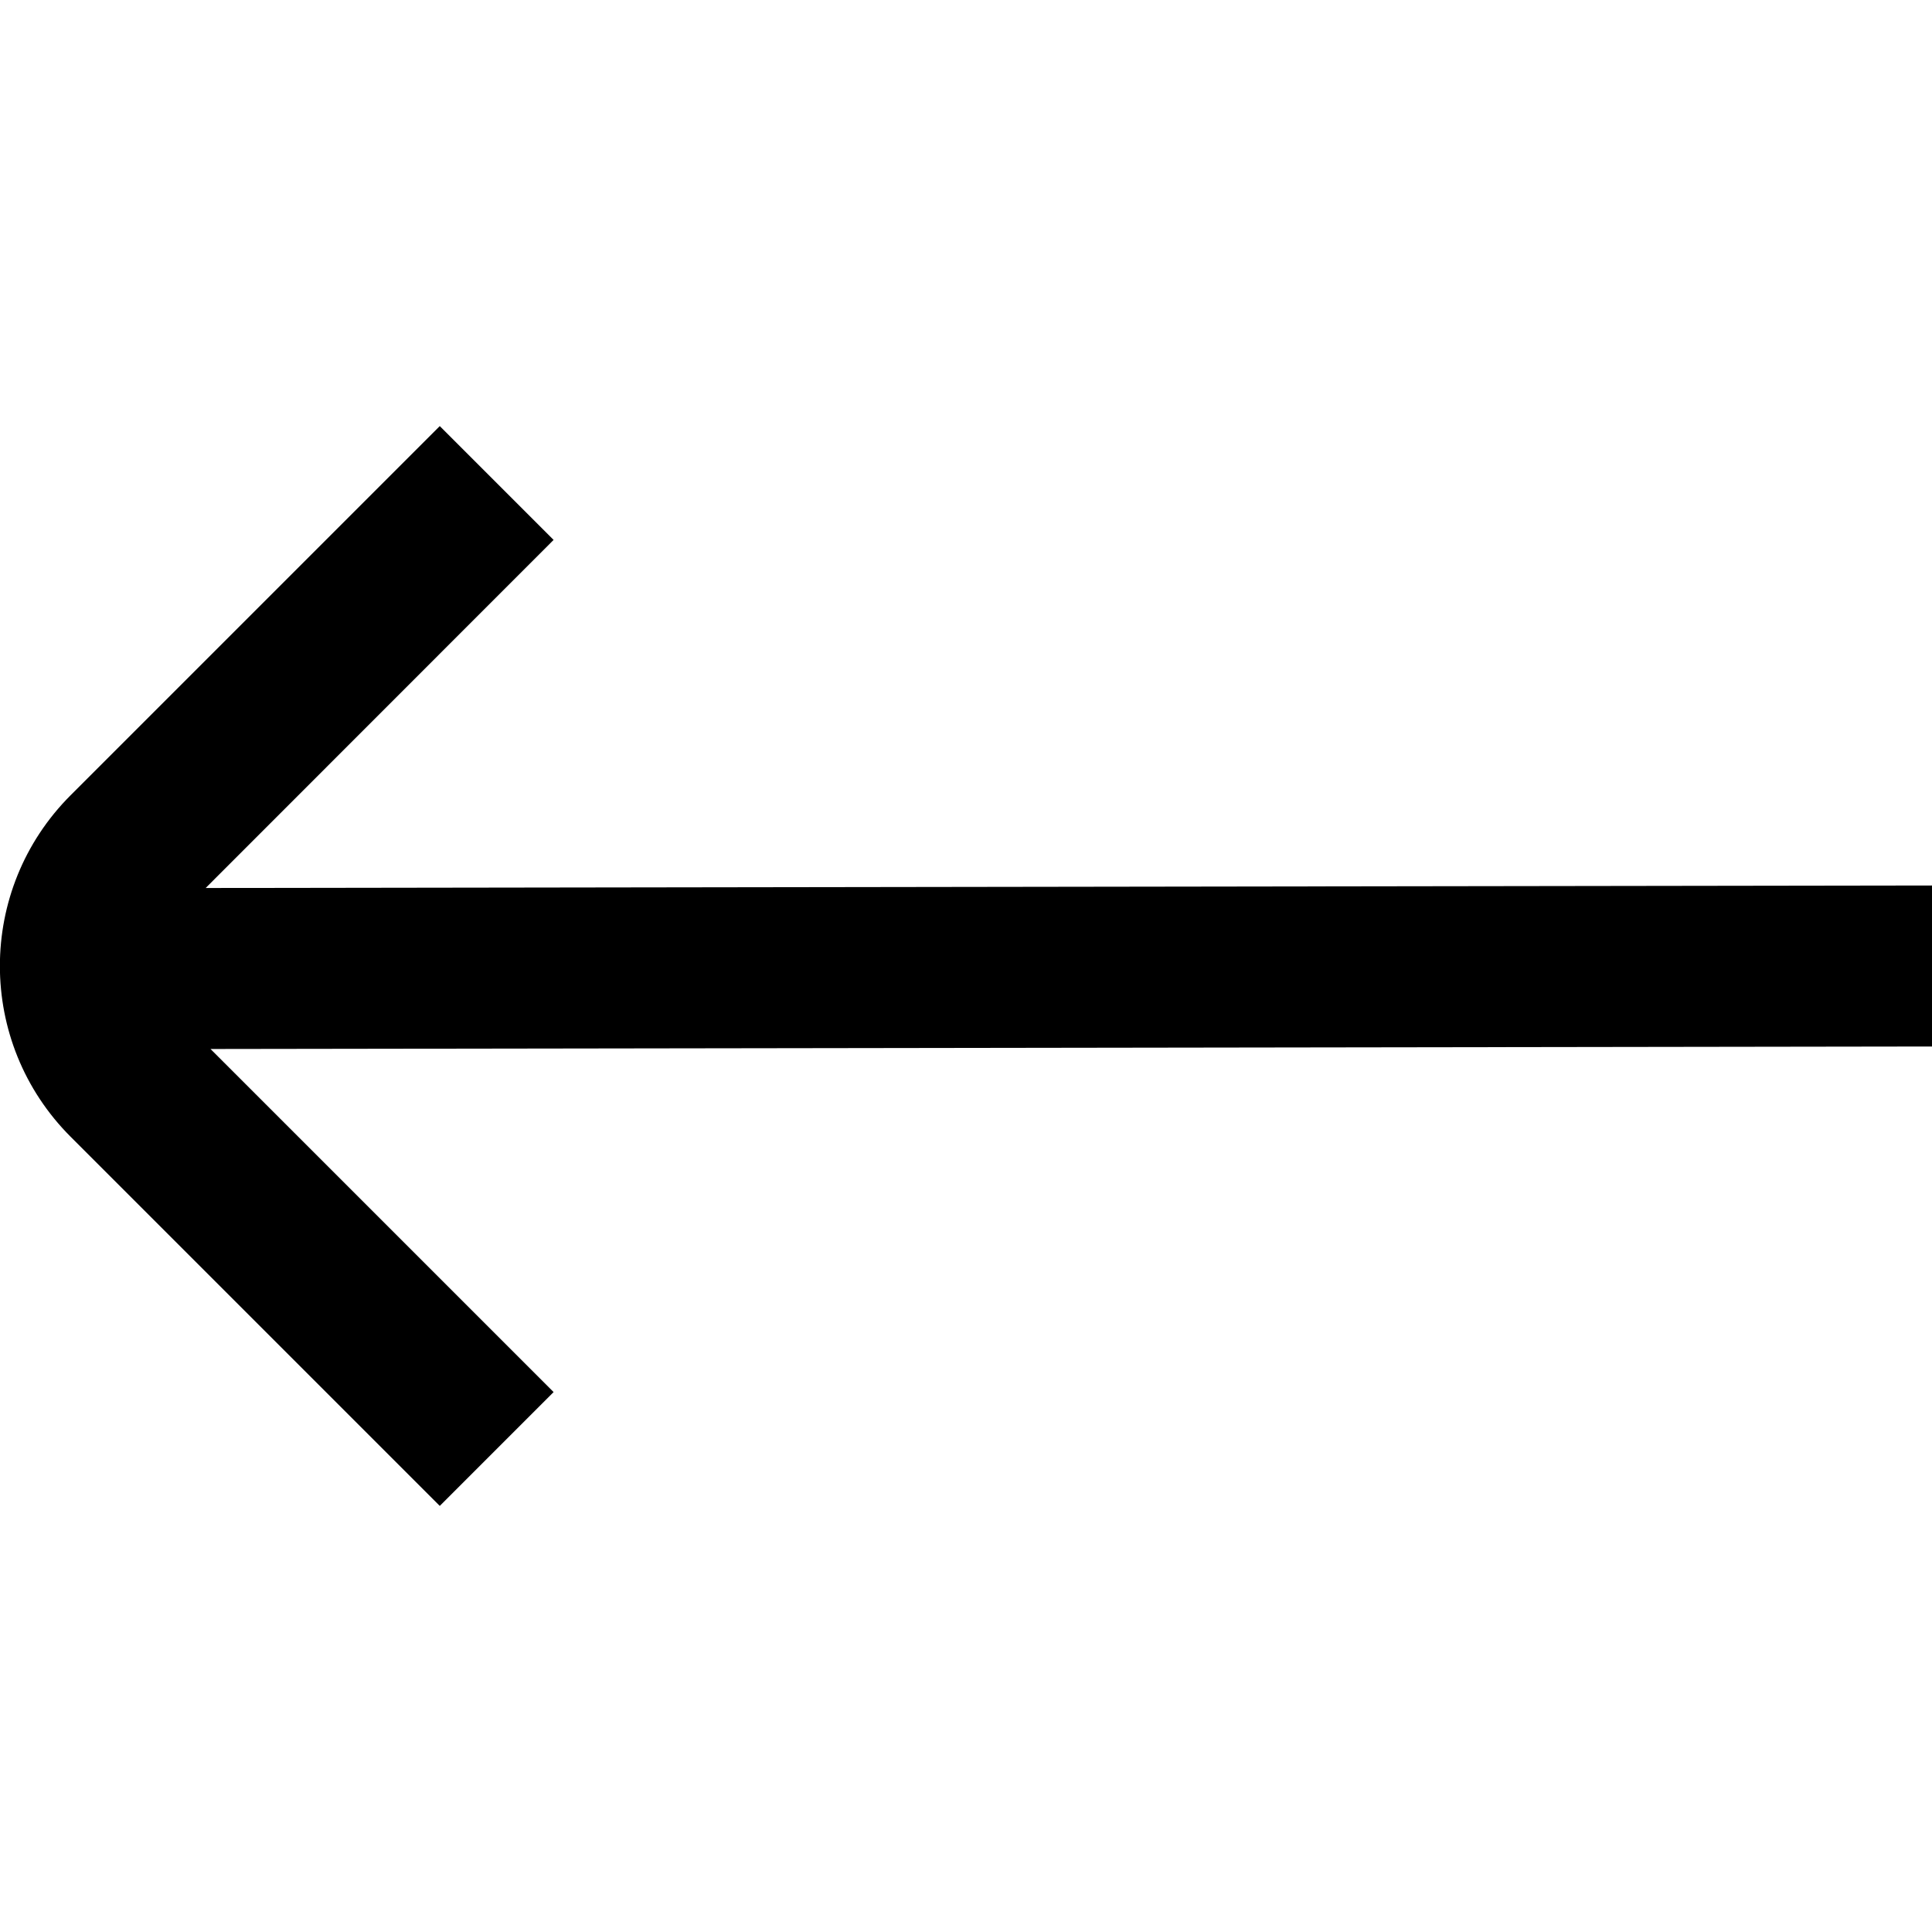
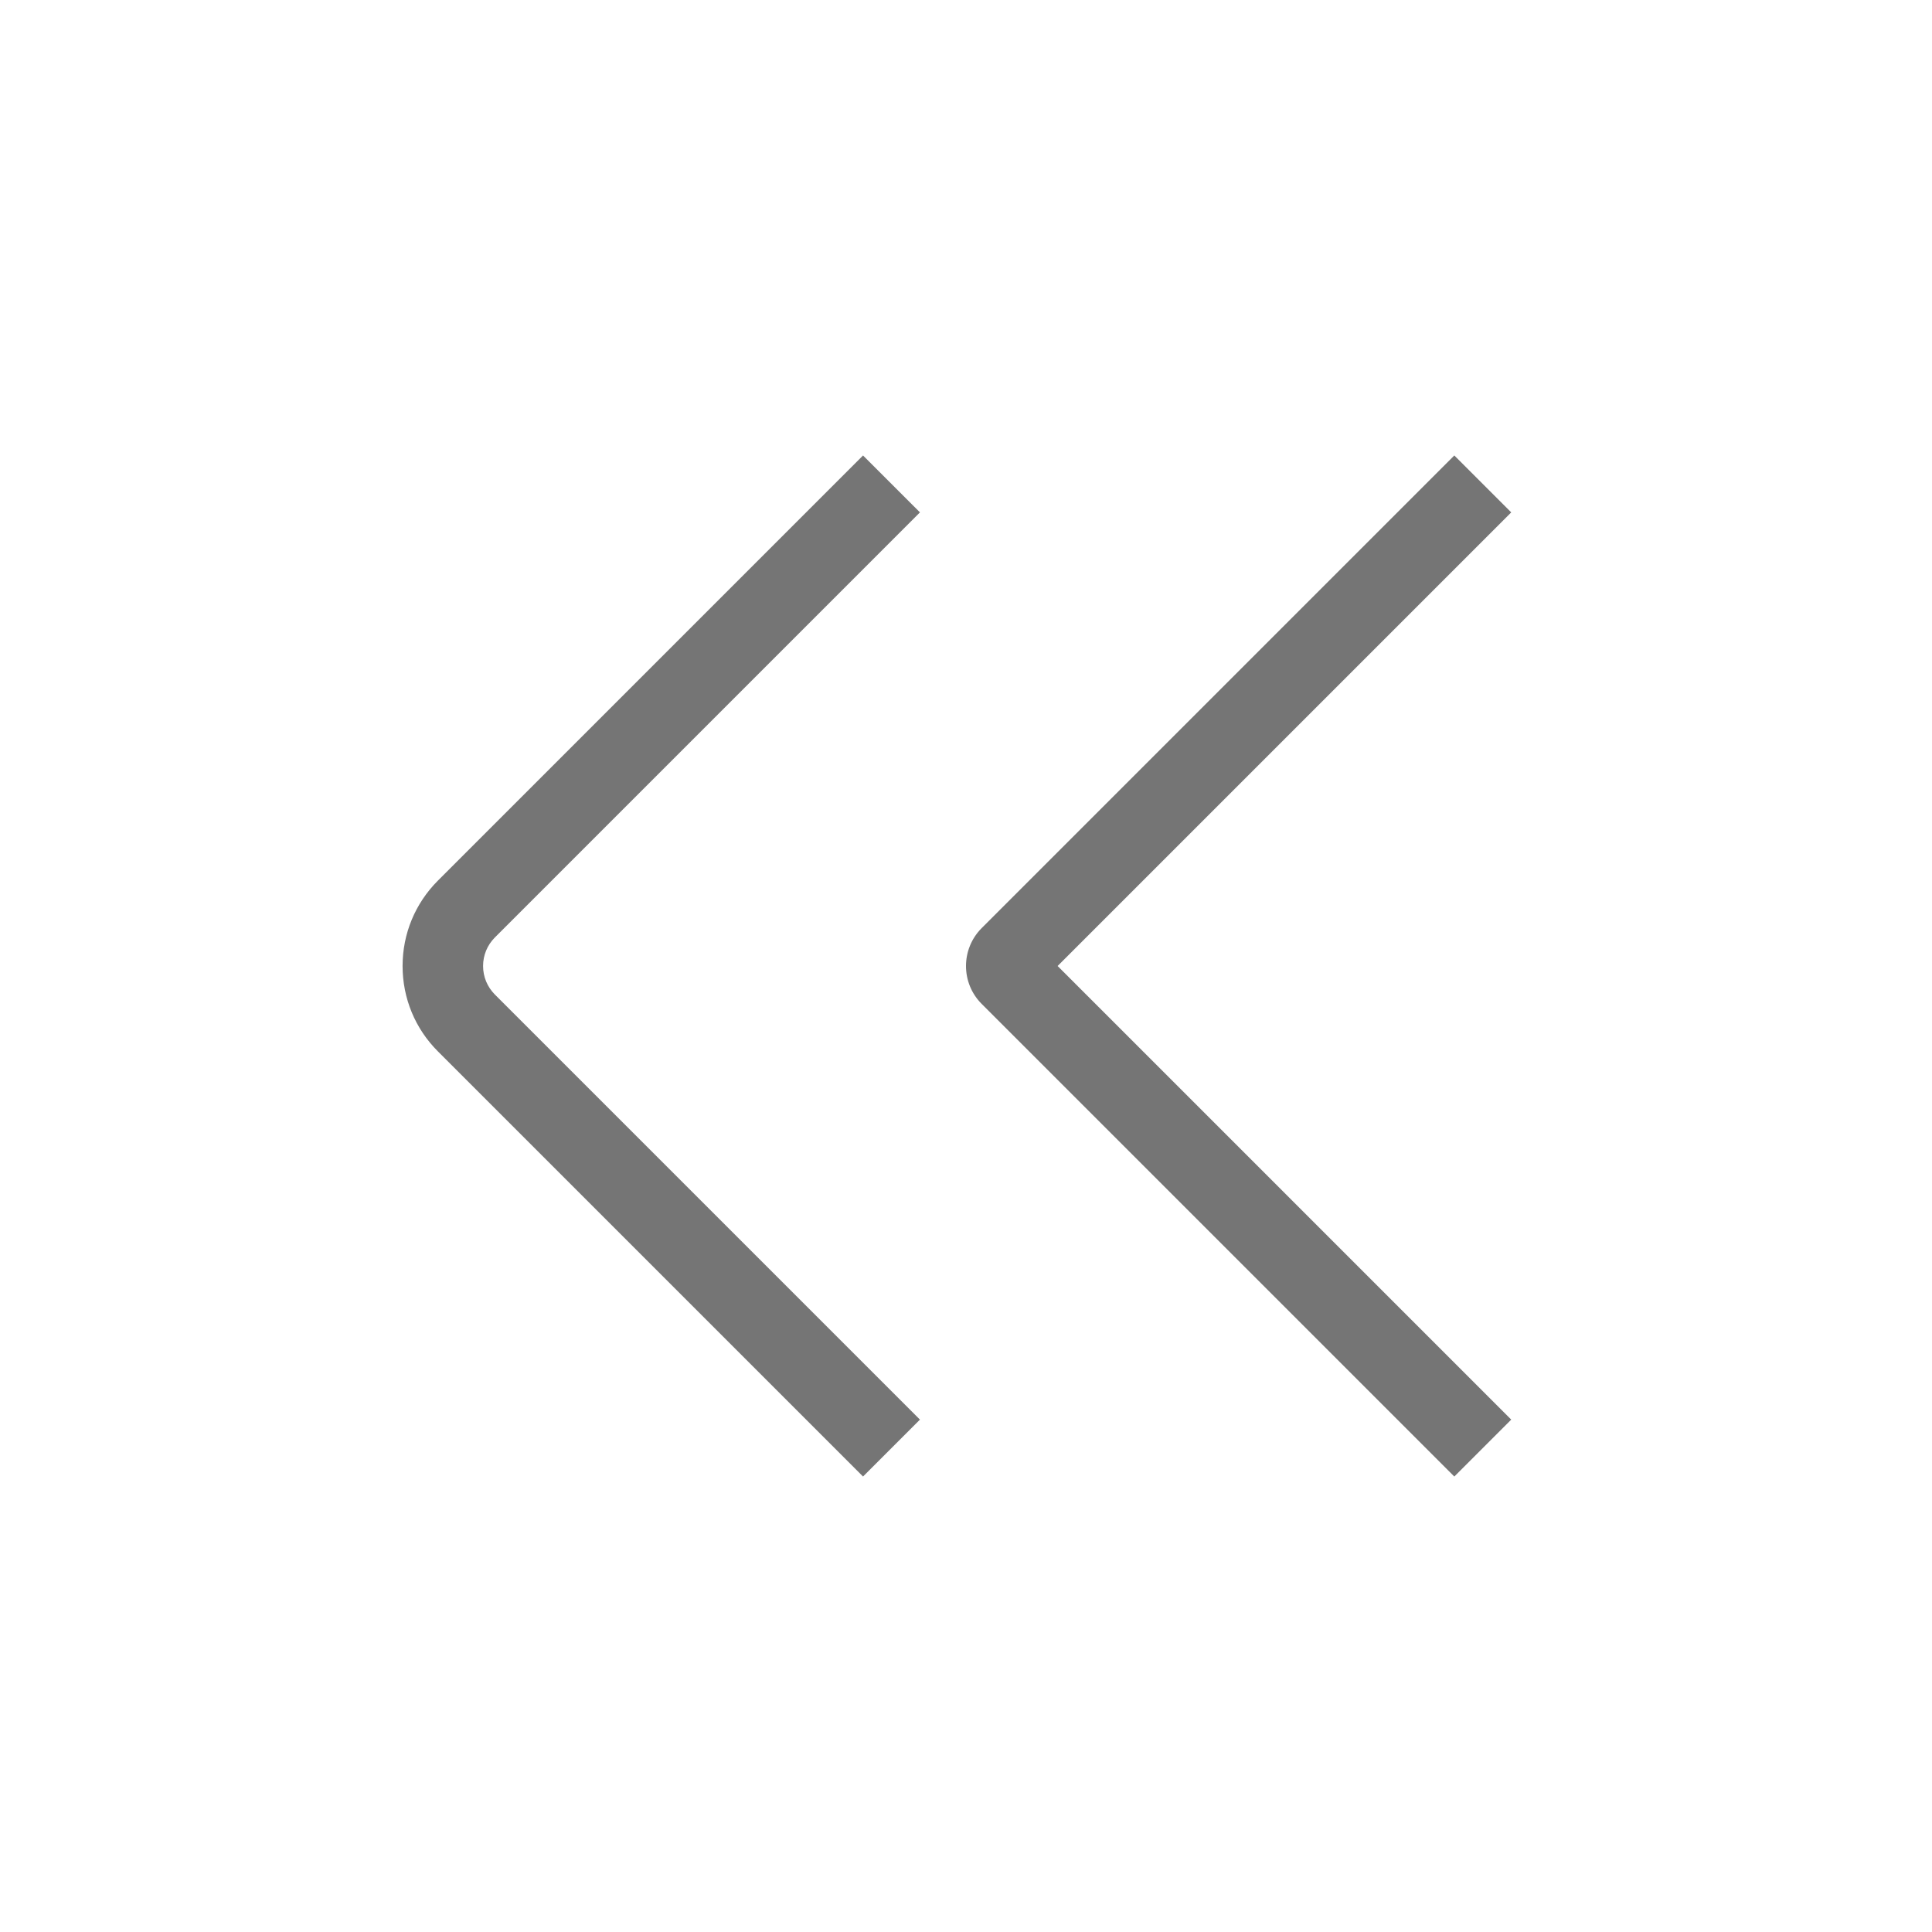
- <svg xmlns="http://www.w3.org/2000/svg" id="Layer_1" data-name="Layer 1" viewBox="0 0 24 24" width="512" height="512">
-   <path d="M24,13l0-2-21.445.031L6.877,6.707,5.463,5.293.877,9.879a3,3,0,0,0,0,4.242l4.586,4.586,1.414-1.414L2.615,13.031Z" />
+ <svg xmlns="http://www.w3.org/2000/svg" id="Layer_1" data-name="Layer 1" viewBox="0 0 24 24">
+   <path d="m10.721,18.342l-5.281-5.281c-.283-.283-.439-.66-.439-1.061s.156-.777.439-1.061l5.281-5.281.707.707-5.281,5.281c-.094.095-.146.22-.146.354s.052.259.146.354l5.281,5.281-.707.707Zm8.052-.707l-5.635-5.635,5.635-5.635-.707-.707-5.871,5.871c-.26.26-.26.683,0,.942l5.871,5.871.707-.707Z" fill="#757575" />
</svg>
